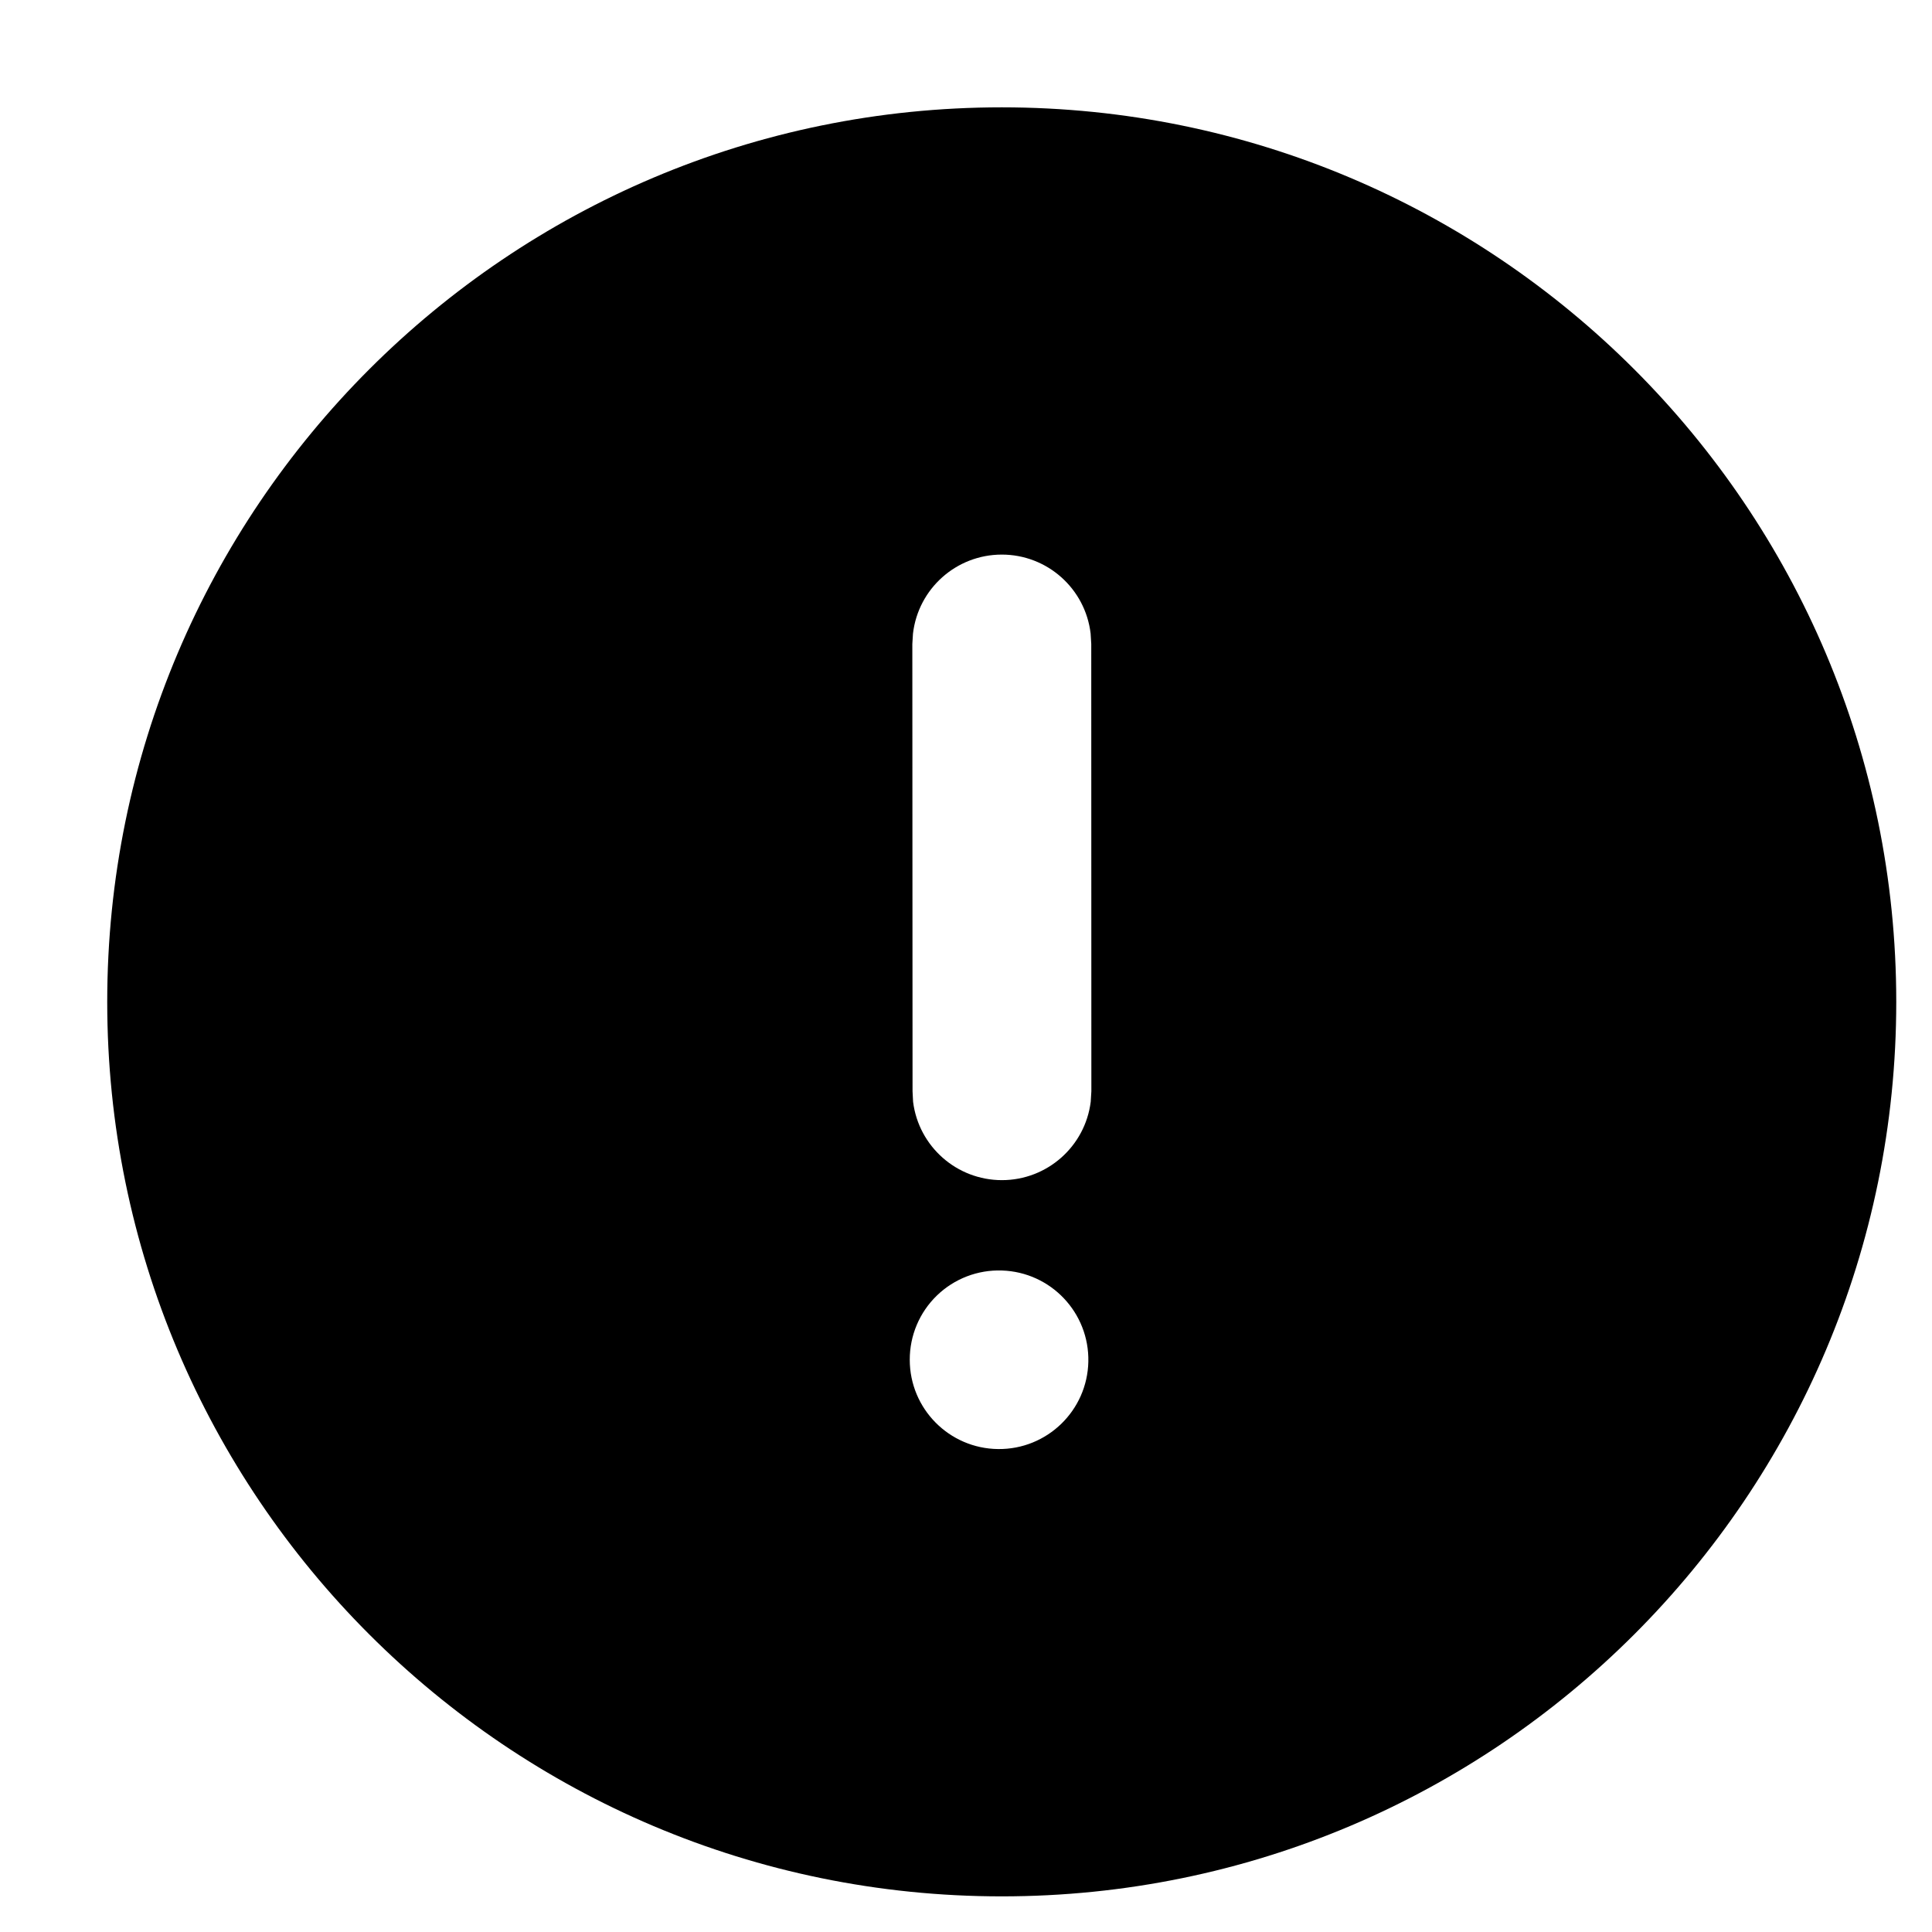
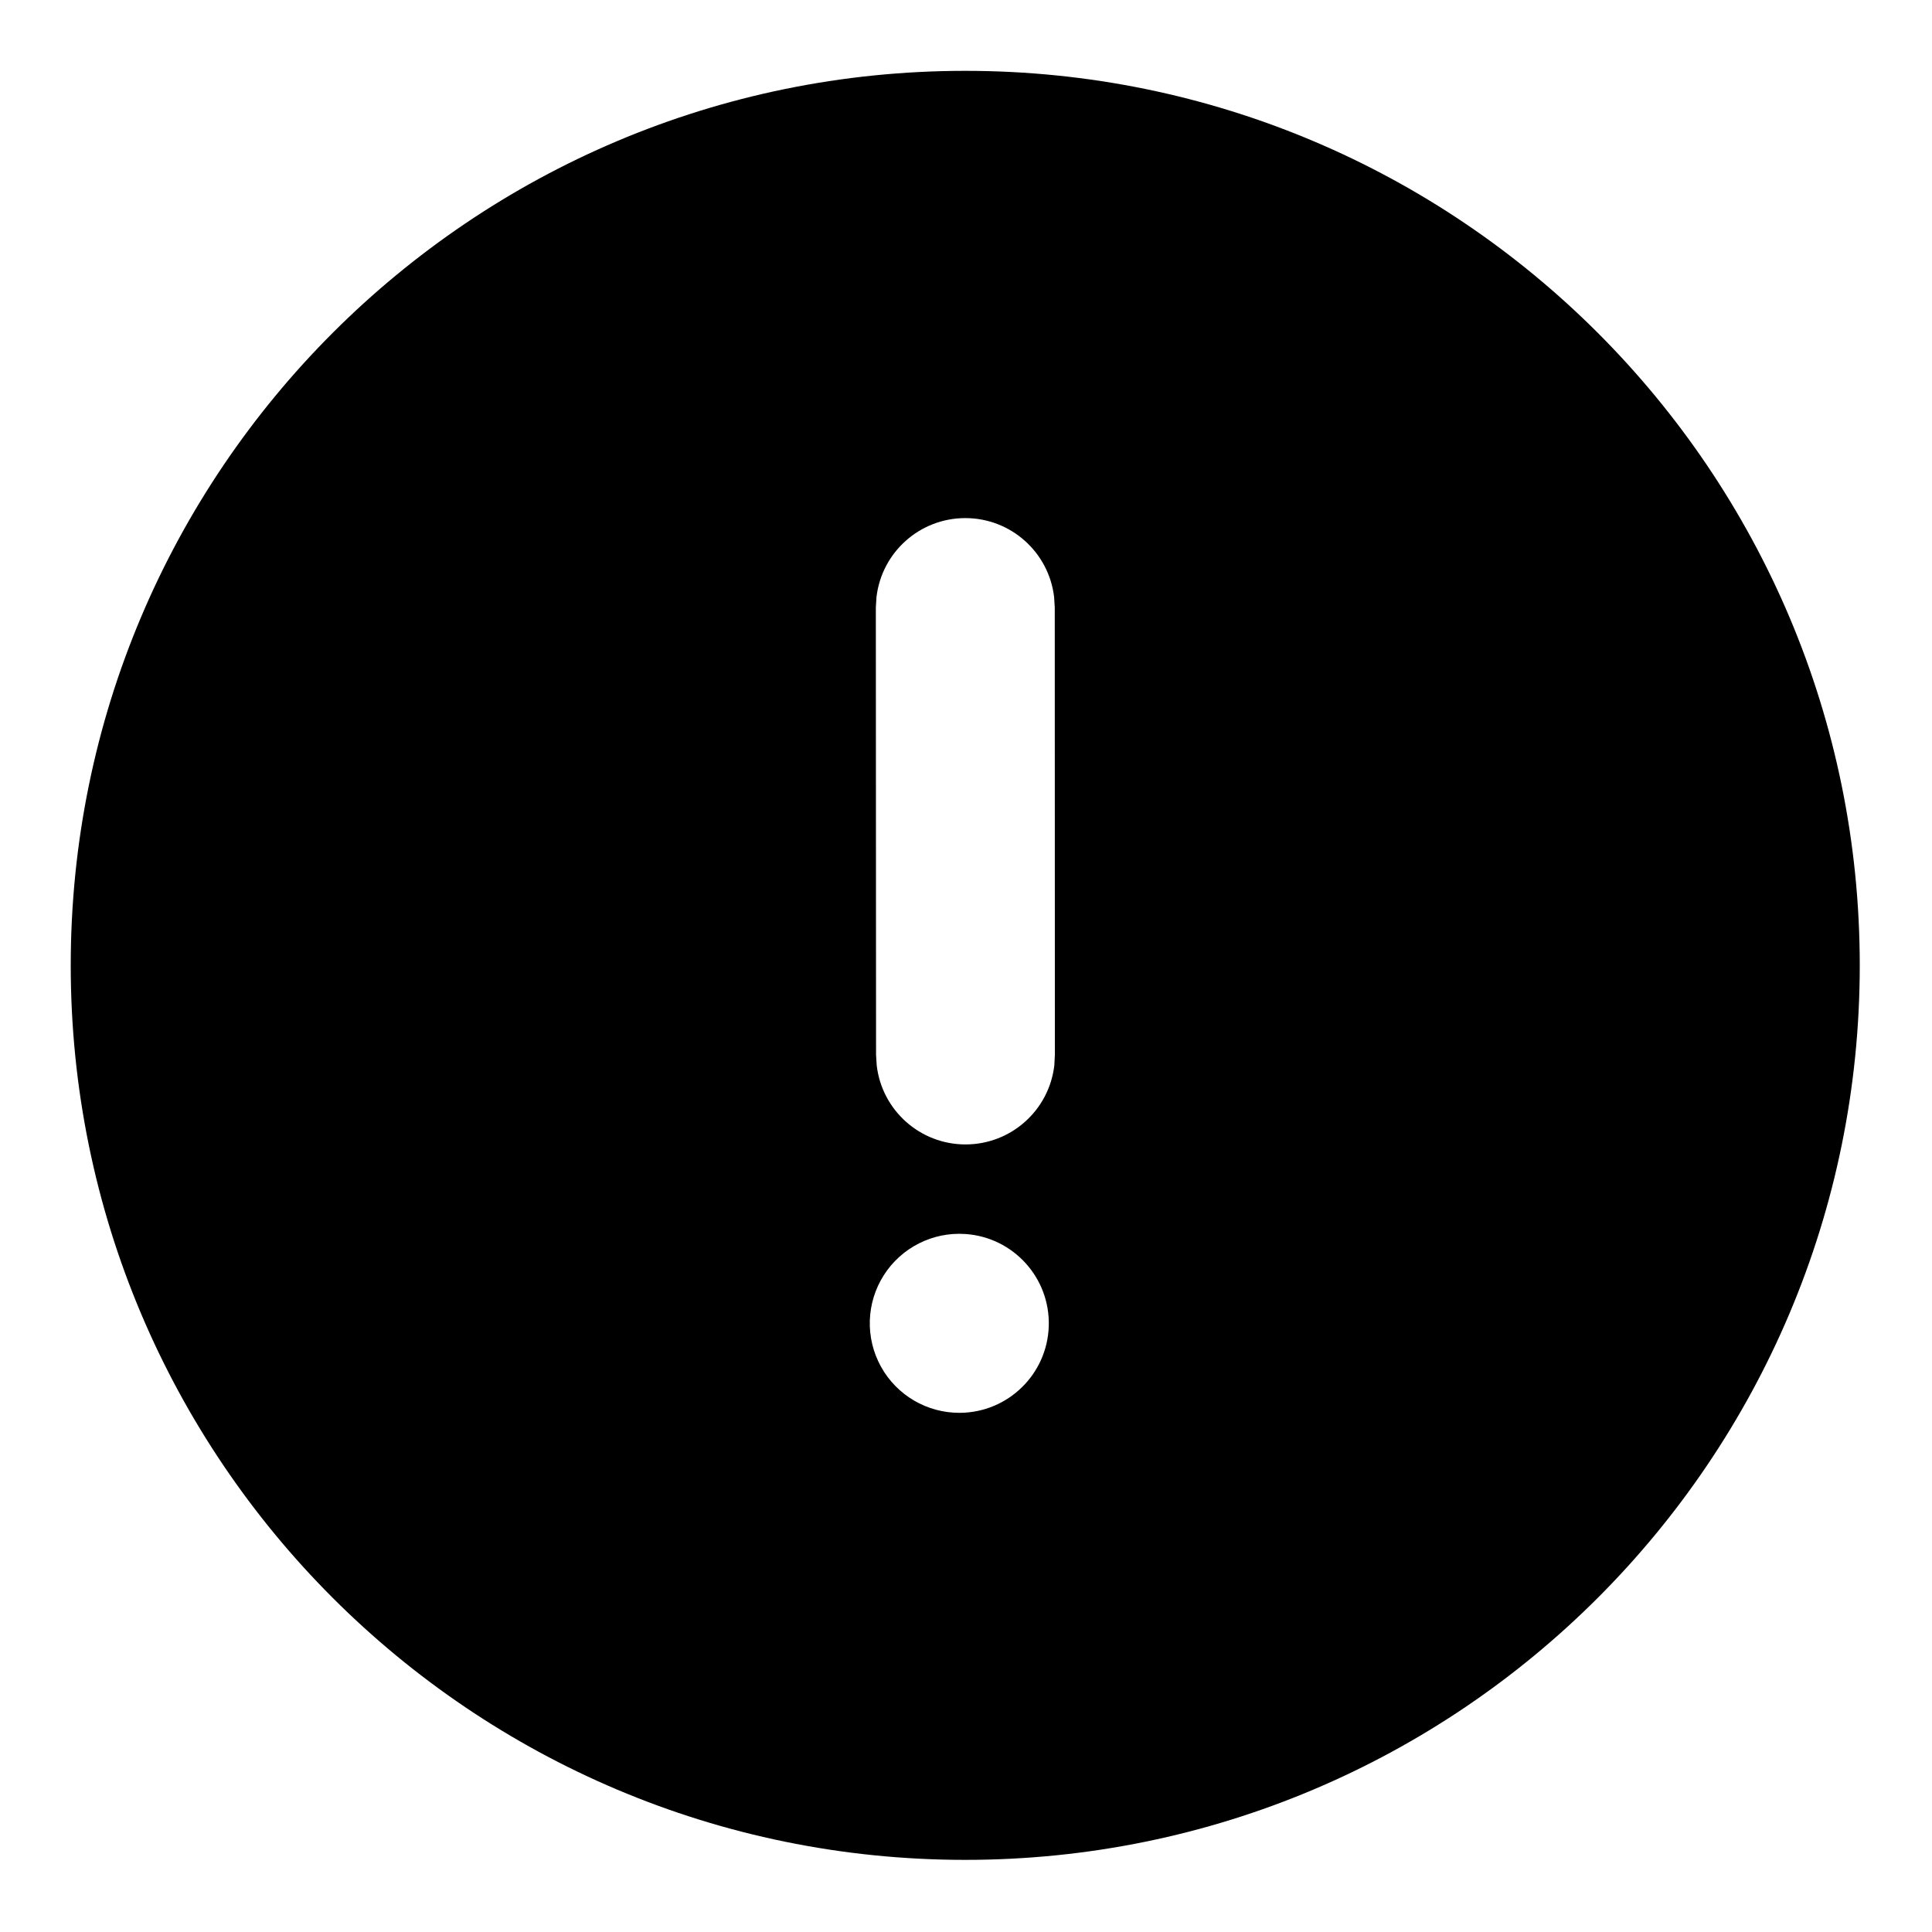
<svg xmlns="http://www.w3.org/2000/svg" width="18" height="18" fill="currentColor" viewBox="0 0 18 18">
-   <path d="M9.333 1a8.334 8.334 0 1 1 0 16.668A8.334 8.334 0 0 1 9.333 1Zm.002 10.837a.83.83 0 0 0-.859.832.832.832 0 1 0 .859-.832Zm-.002-6.67a.833.833 0 0 0-.827.736L8.5 6l.002 4.168.005.097a.834.834 0 0 0 1.655 0l.006-.098L10.167 6l-.006-.098a.833.833 0 0 0-.828-.735Z" />
+   <g clip-path="url(#a)">
+     <path d="M8.993.66a8.334 8.334 0 1 1 0 16.668 8.334 8.334 0 0 1 0-16.668Zm.002 10.837a.834.834 0 1 0-.052 1.666.834.834 0 0 0 .052-1.666Zm-.002-6.67a.833.833 0 0 0-.827.736l-.006.097.002 4.168.006.097a.833.833 0 0 0 1.655 0l.005-.097-.001-4.168-.006-.097a.833.833 0 0 0-.828-.736Z" />
+   </g>
+   <defs>
+     <clipPath id="a">
+       <path d="M0 0h18v18H0z" />
+     </clipPath>
+   </defs>
</svg>
